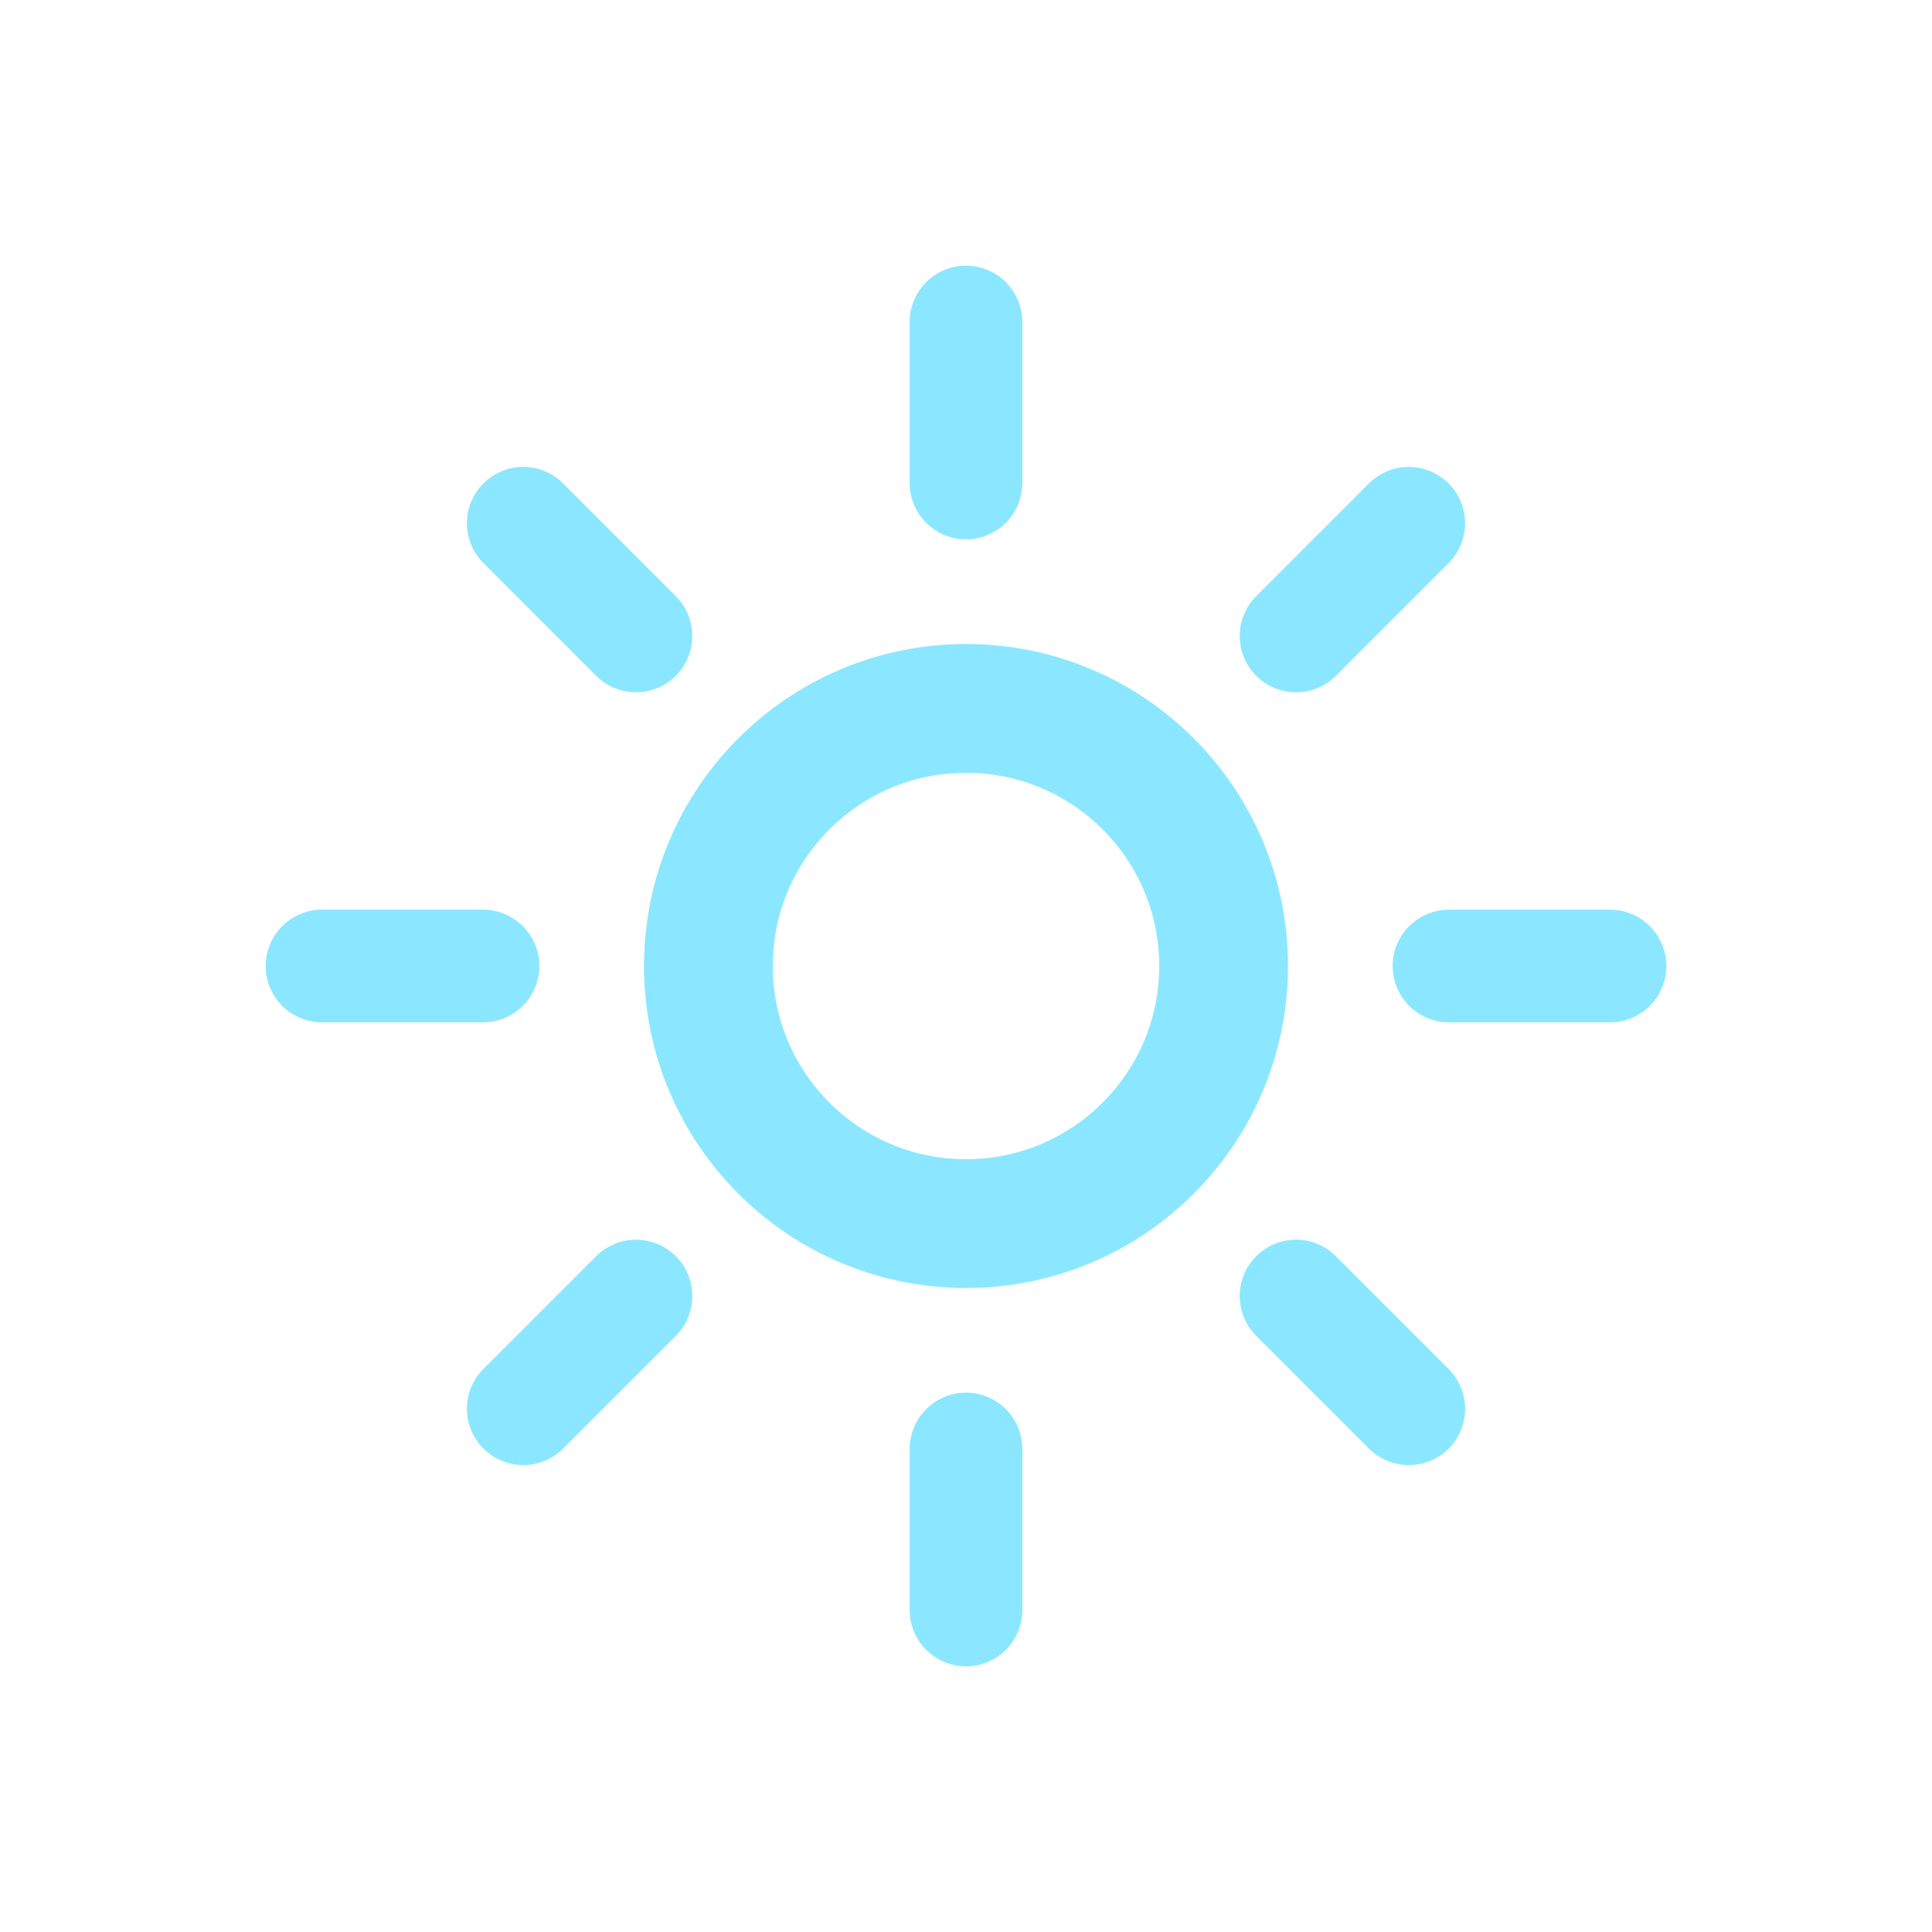
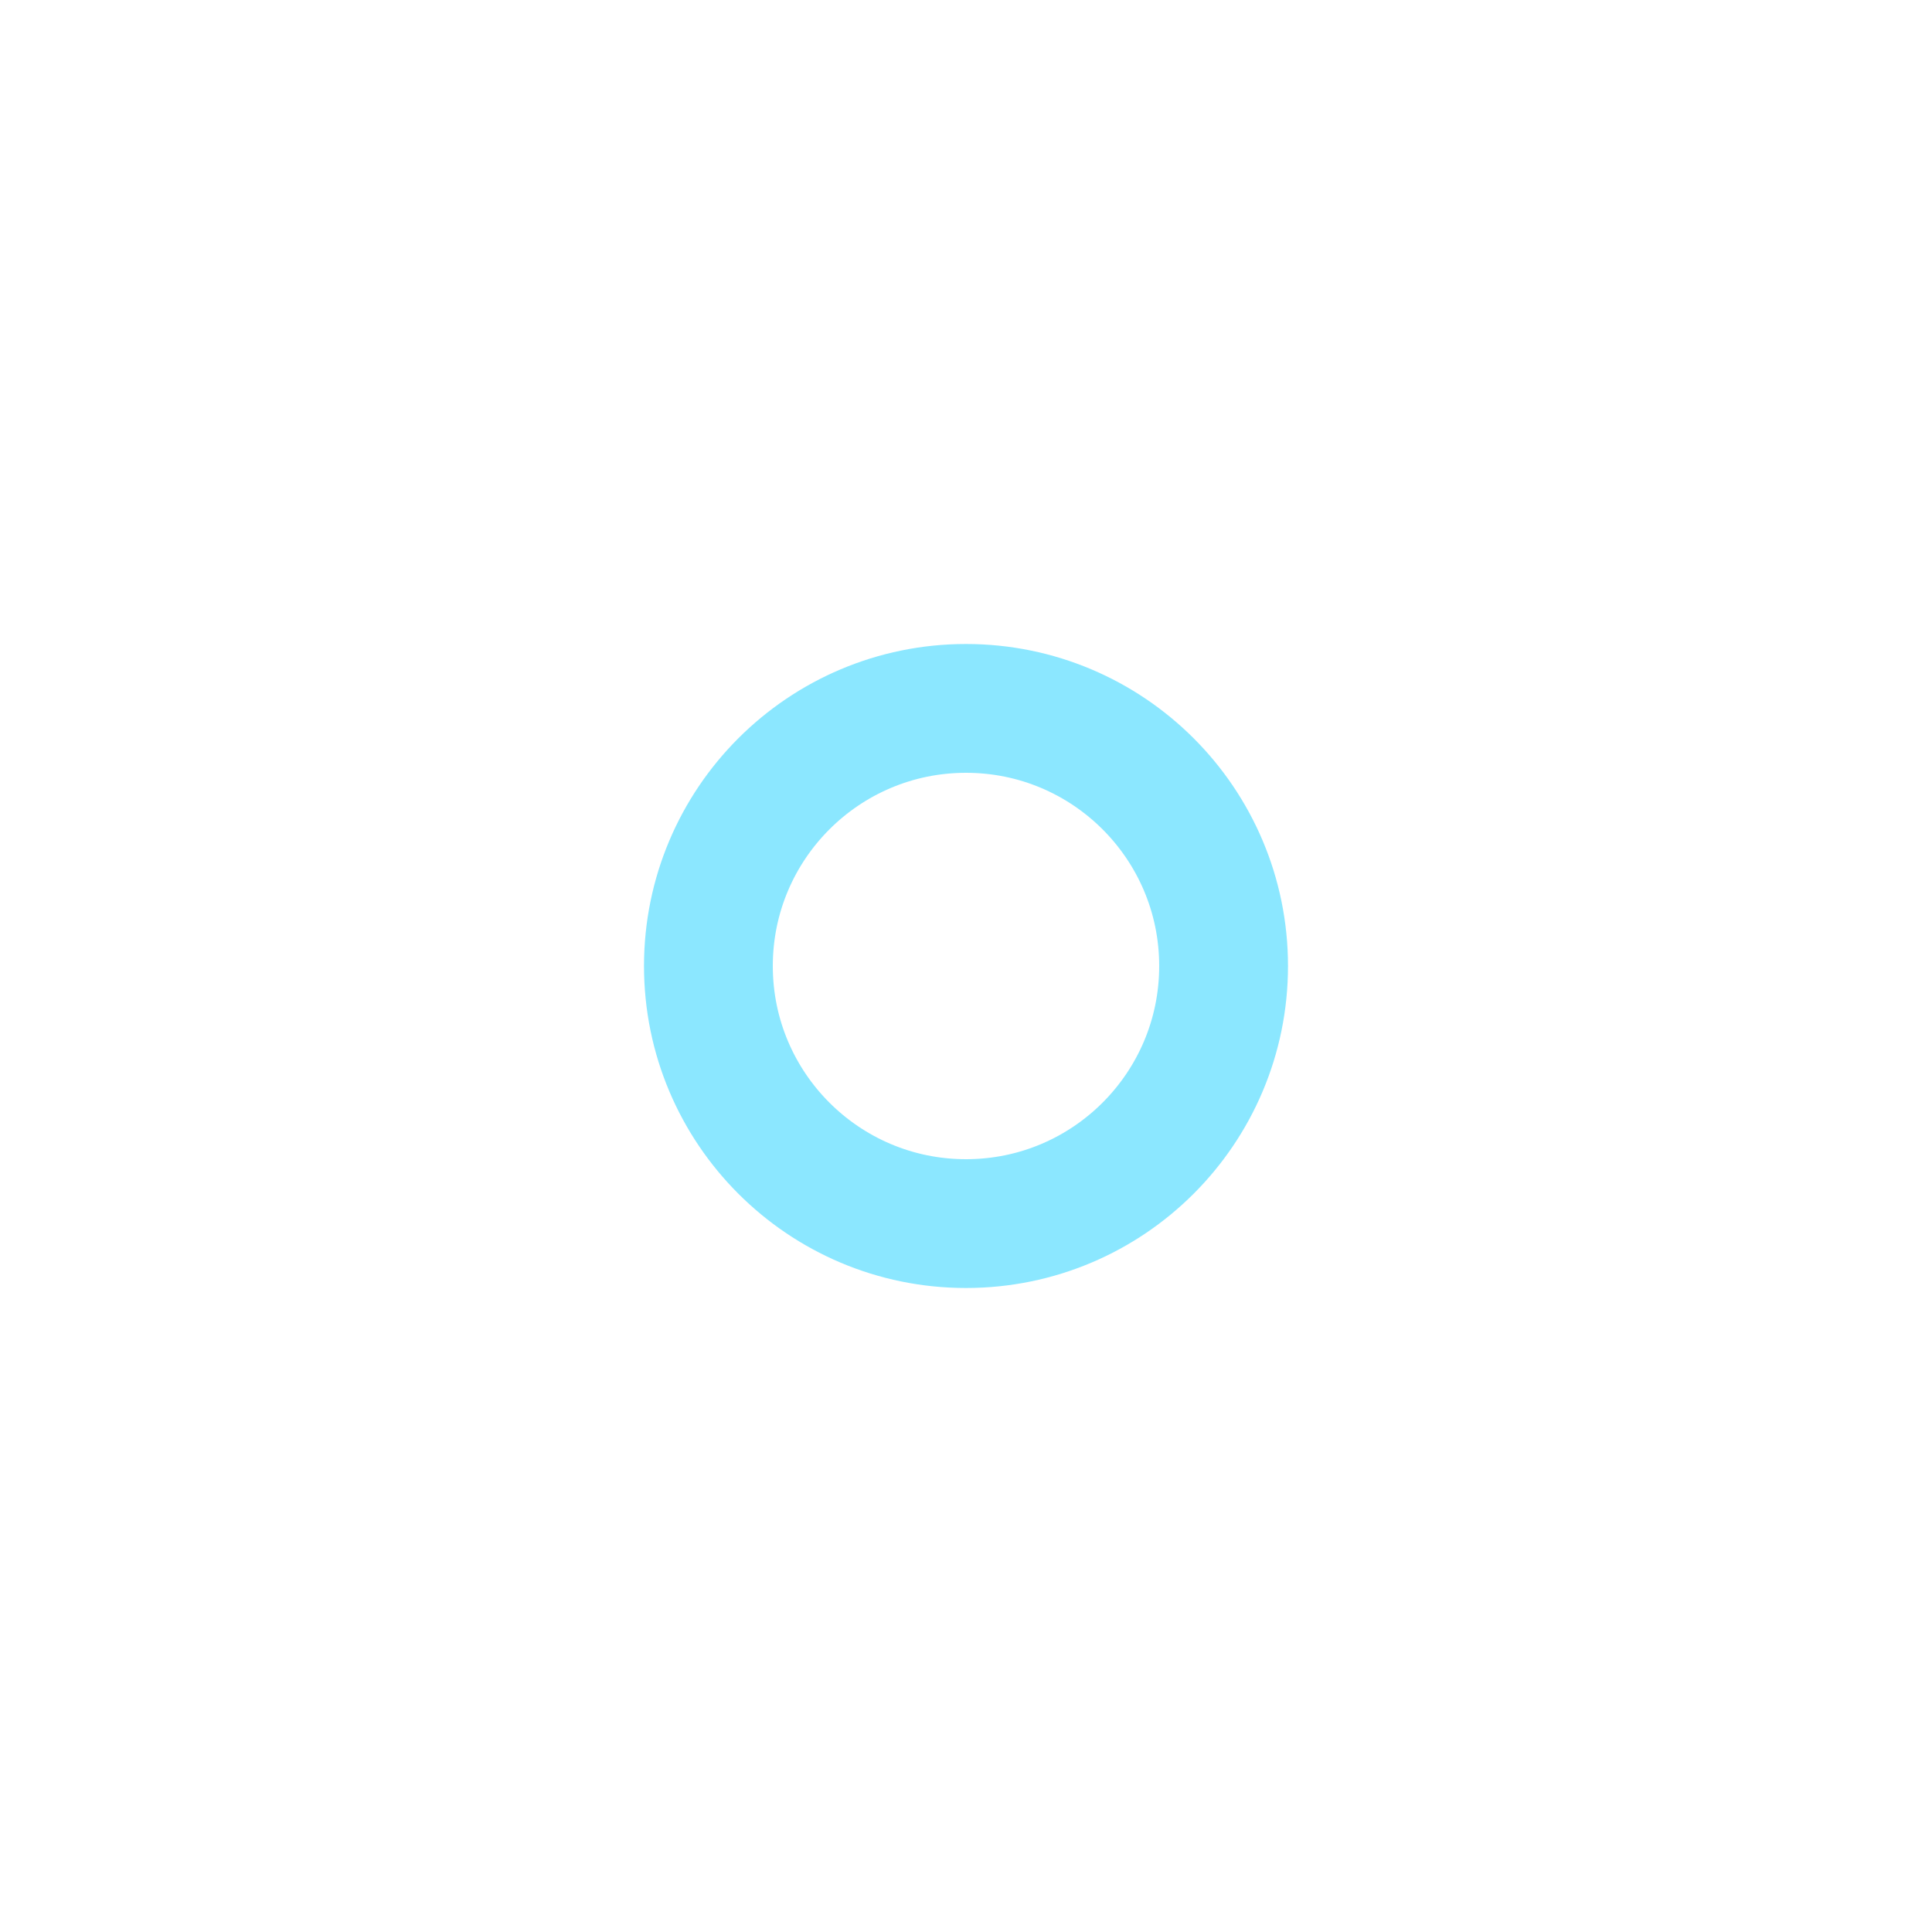
<svg viewBox="0 0 24 24" class="icon">
  <circle cx="12" cy="12" r="3.2" stroke="#8BE7FF" stroke-width="1.6" fill="none" />
-   <path d="M4 12h2M18 12h2M12 4v2M12 18v2            M6.5 6.5l1.4 1.4M16.1 16.1l1.4 1.4            M17.5 6.5l-1.4 1.4M7.9 16.1l-1.4 1.4" fill="none" stroke="#8BE7FF" stroke-width="1.4" stroke-linecap="round" />
+   <path d="M4 12h2M18 12h2M12 4v2M12 18v2            M6.5 6.5l1.4 1.4M16.1 16.1l1.4 1.4            M17.5 6.5l-1.4 1.4M7.9 16.1l-1.4 1.4" fill="none" stroke="#currentColor" stroke-width="1.4" stroke-linecap="round" />
</svg>
